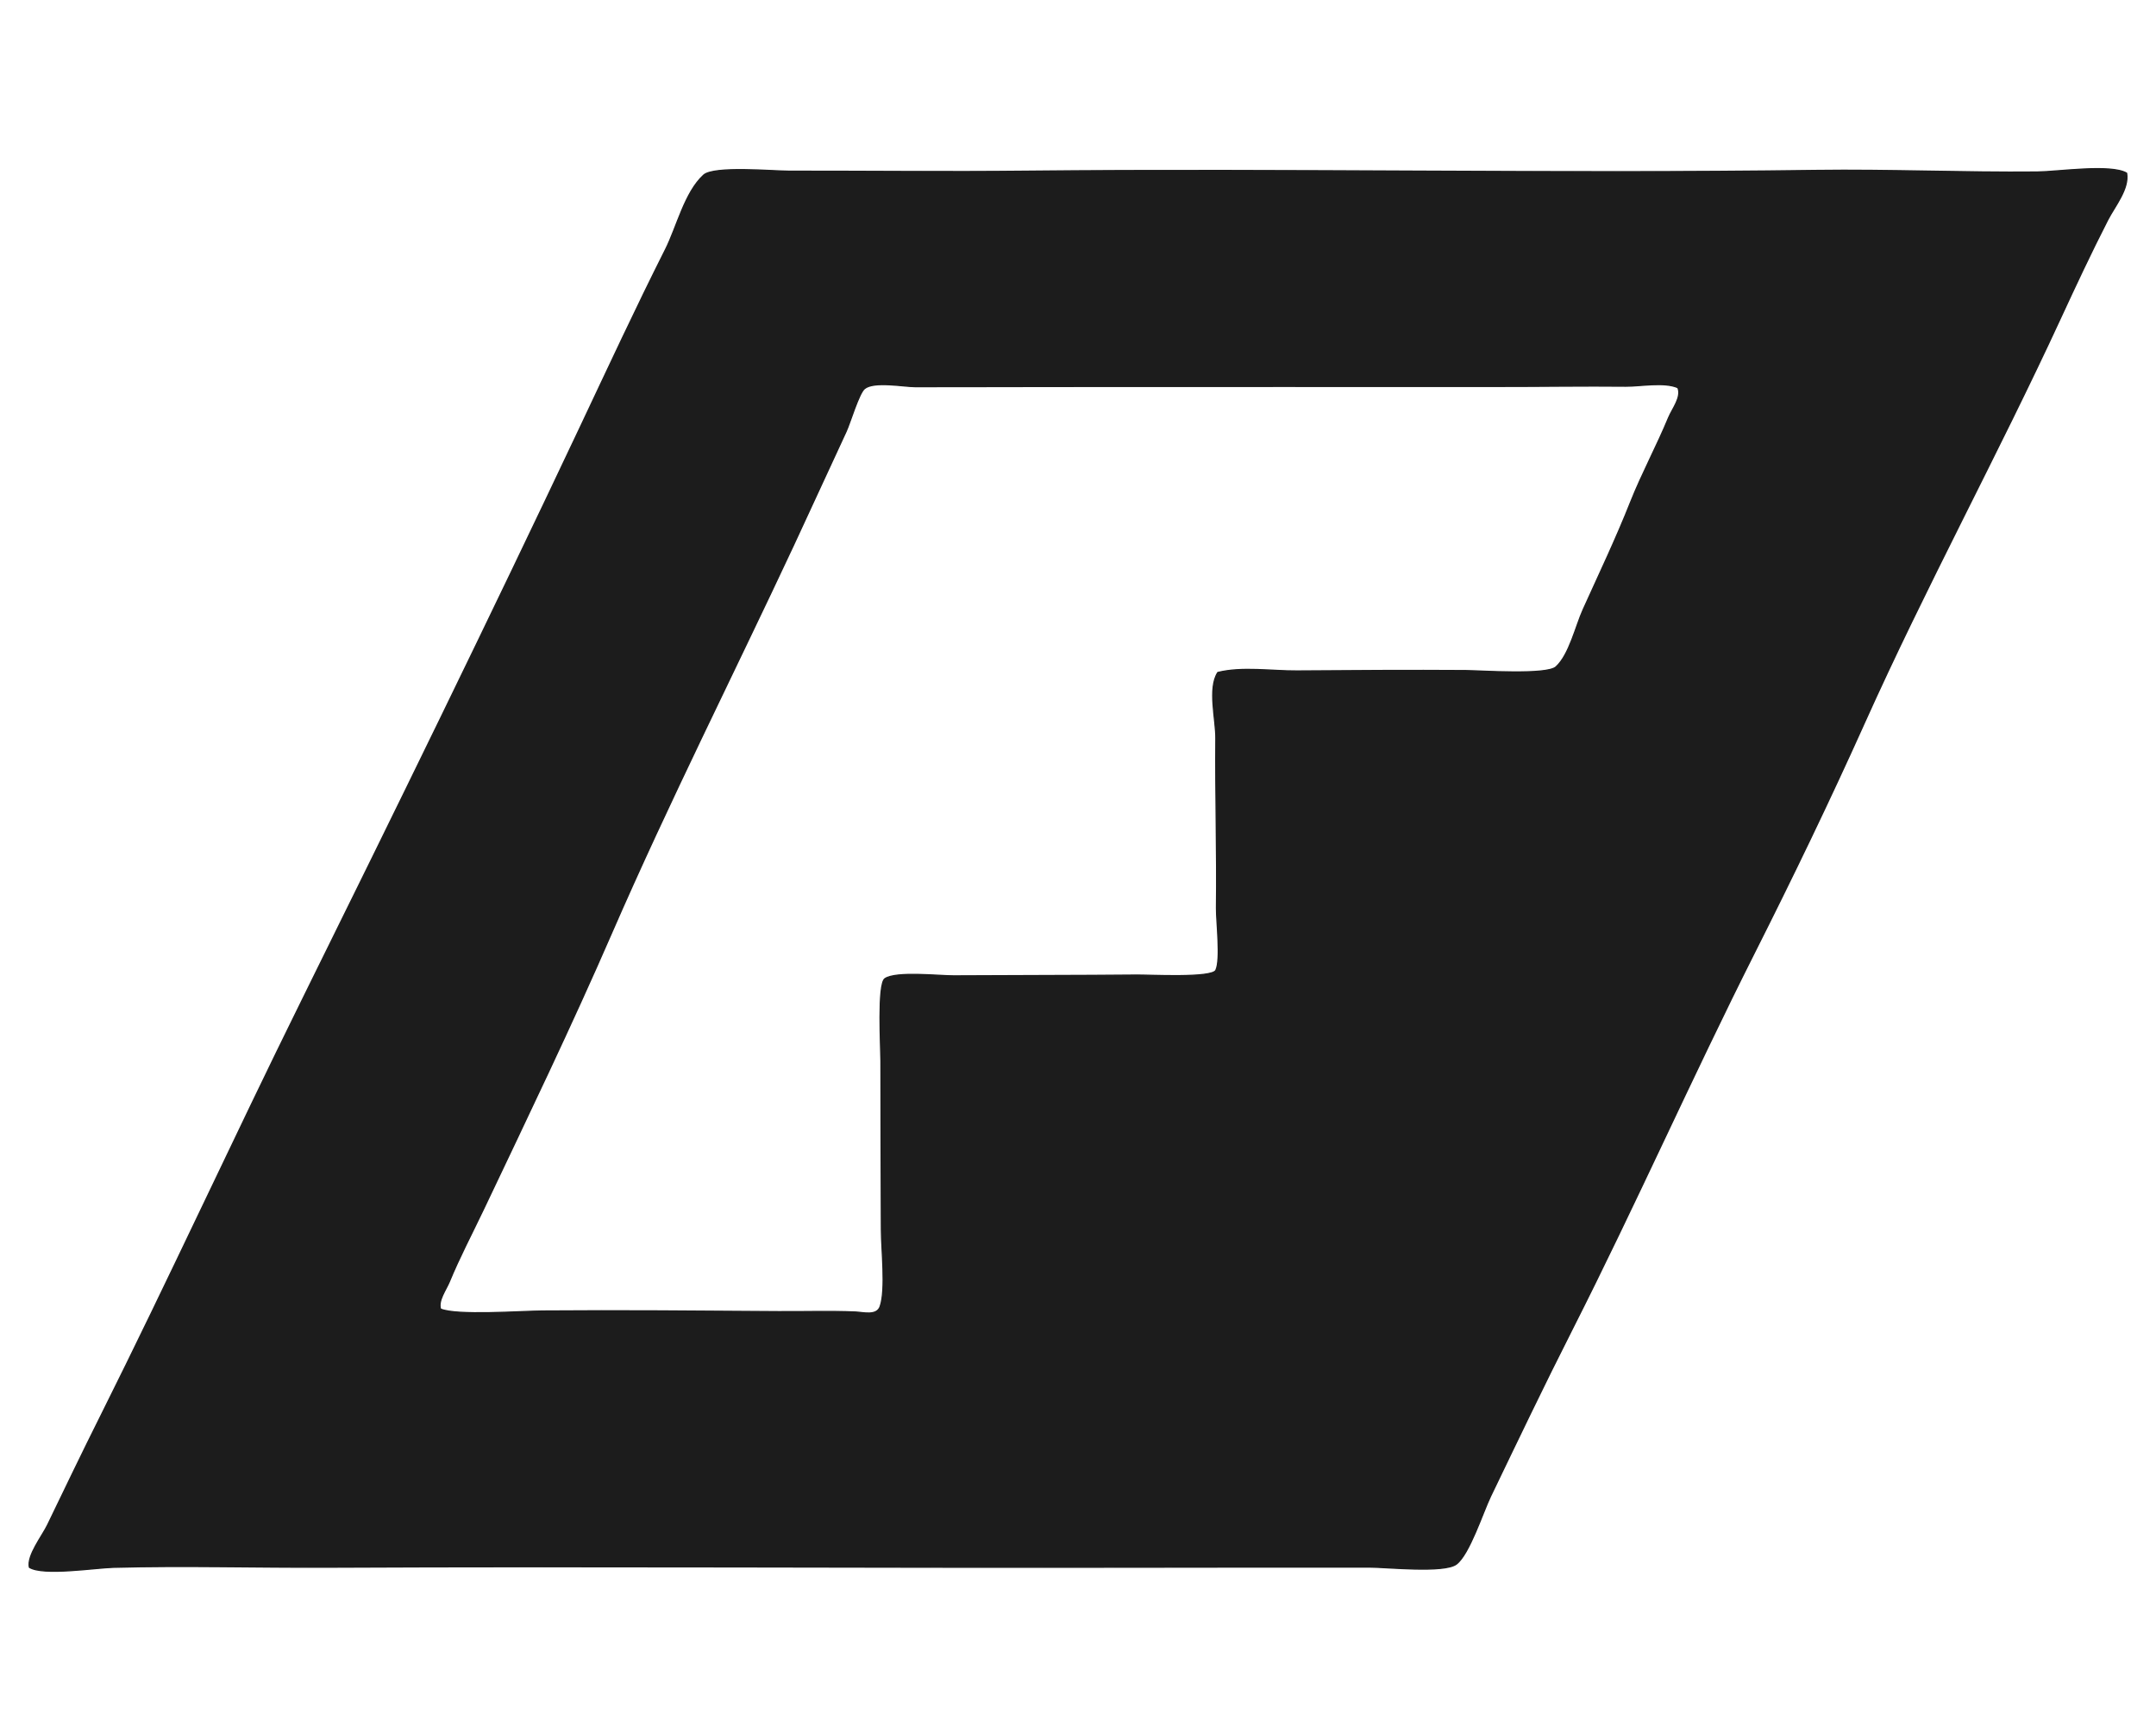
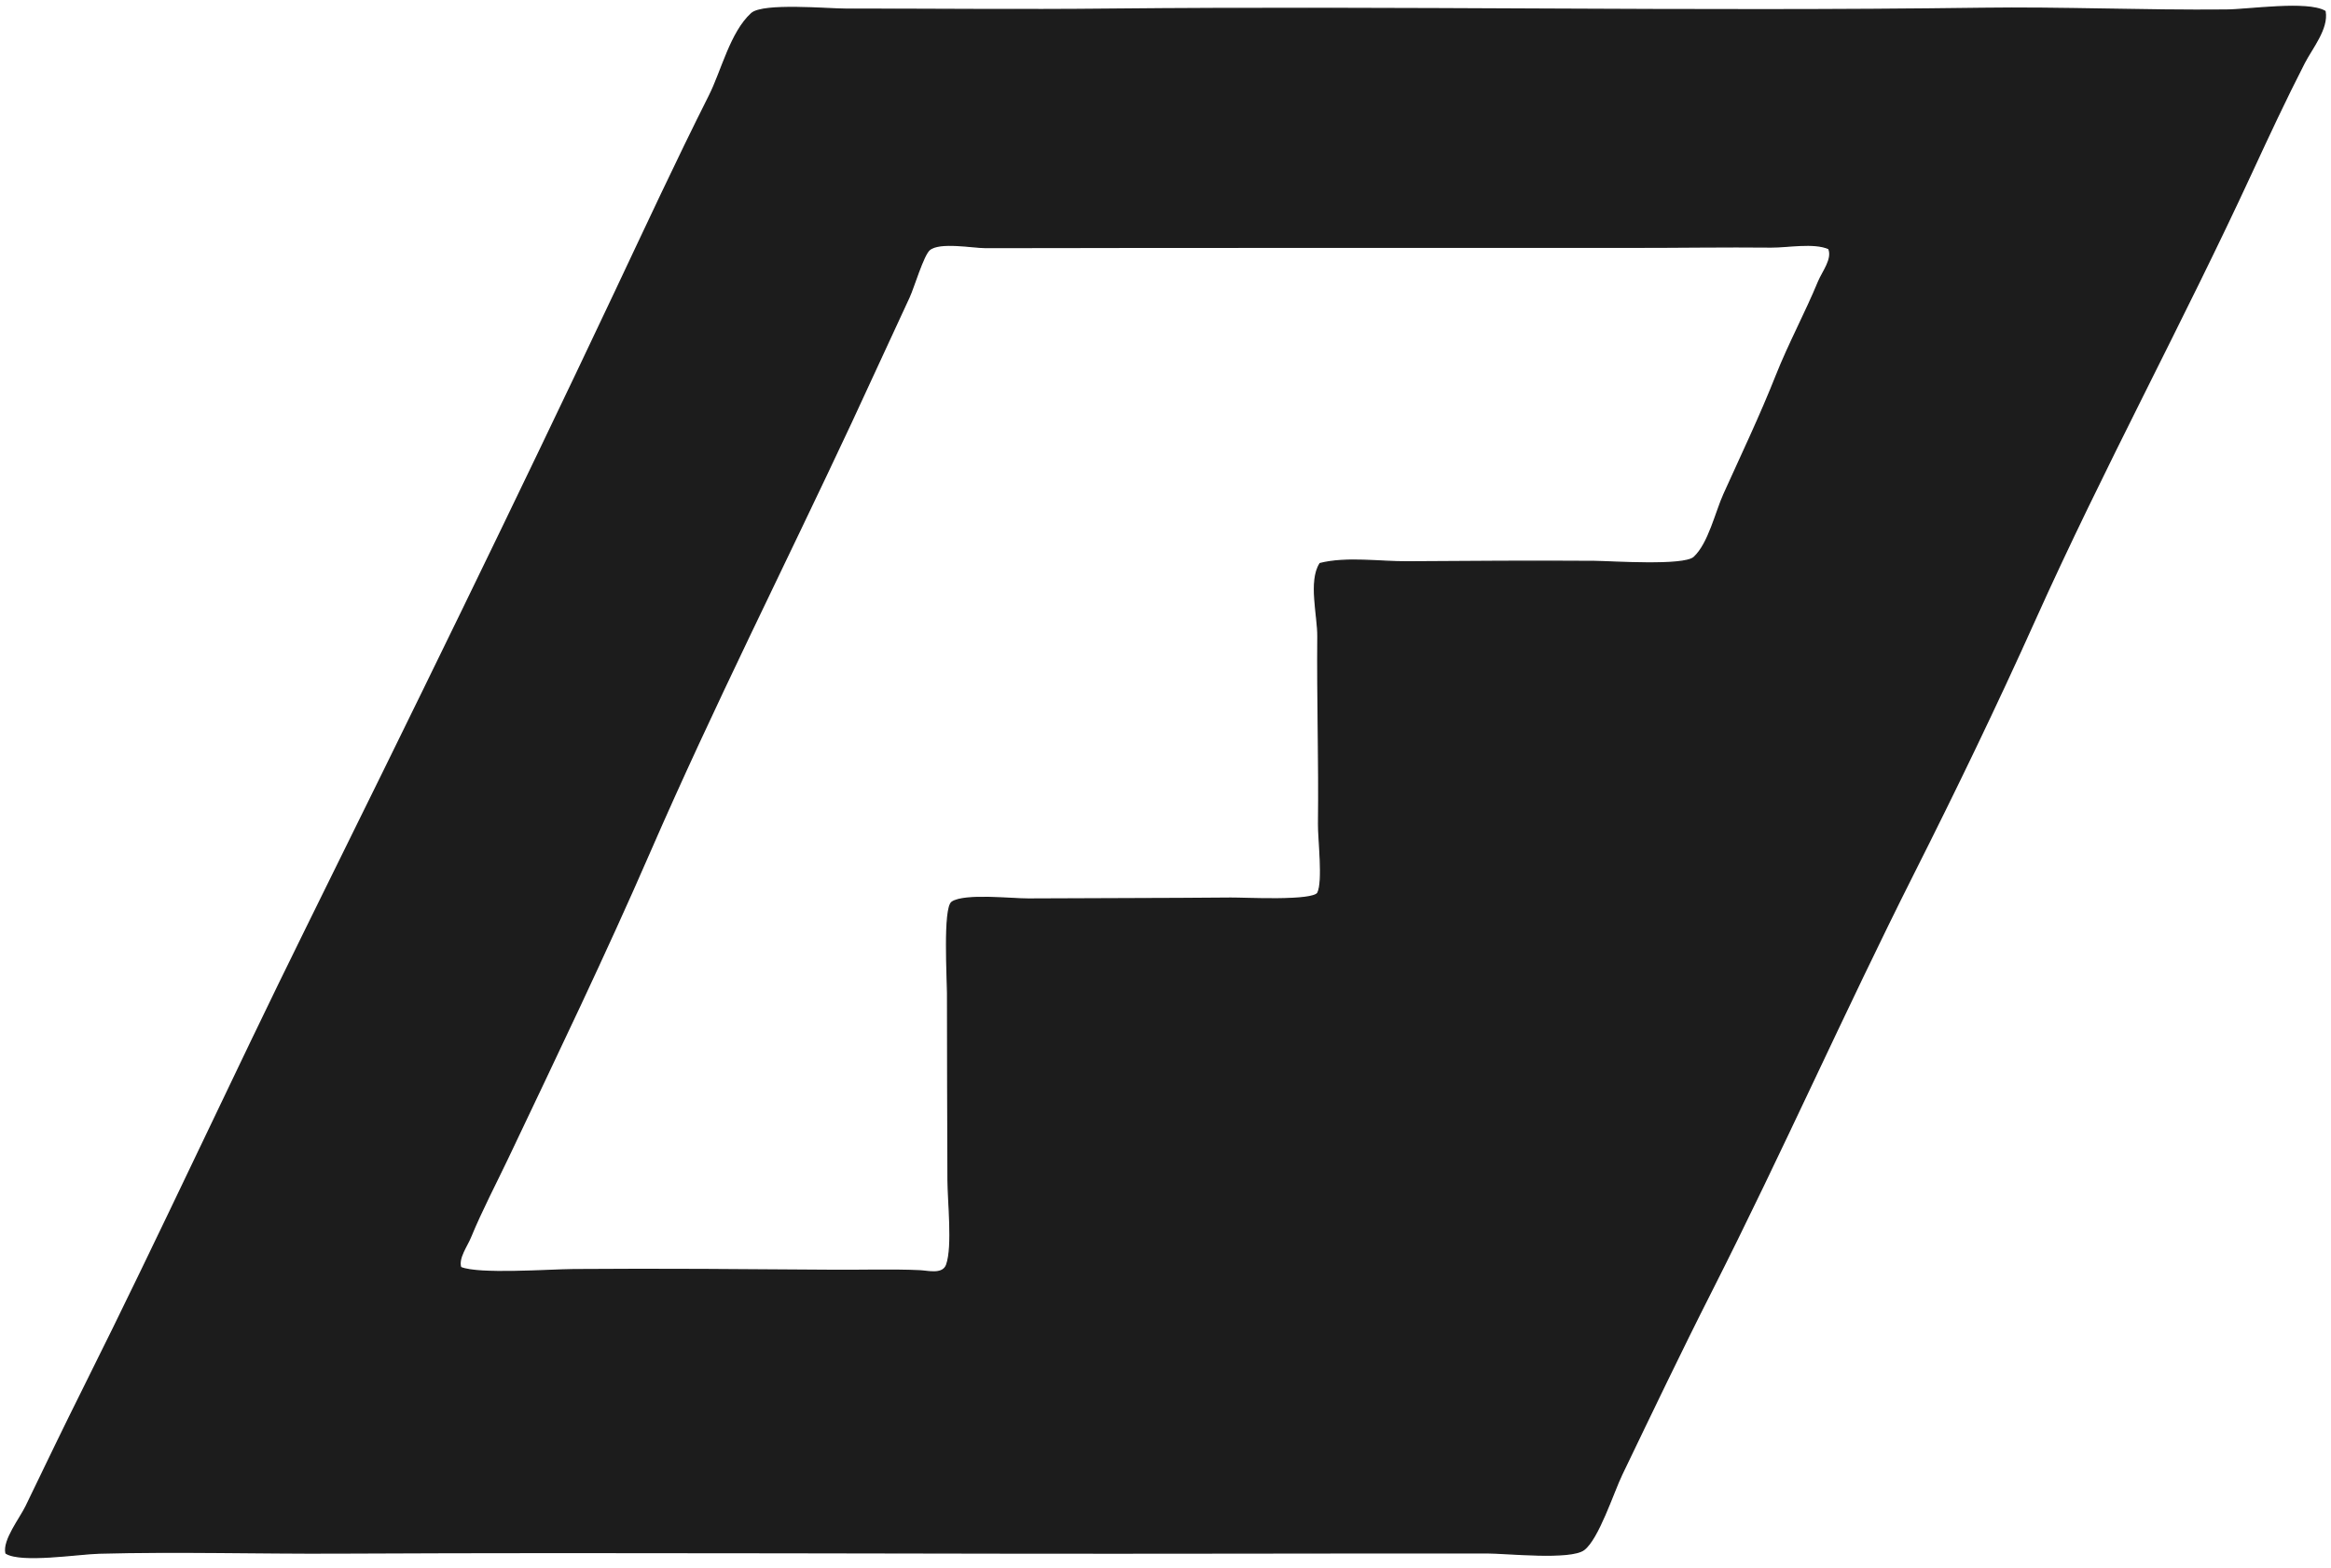
- <svg xmlns="http://www.w3.org/2000/svg" viewBox="0 0 450 359" width="450" height="359">
+ <svg xmlns="http://www.w3.org/2000/svg" viewBox="5 34 440 296" width="440" height="296">
  <path d="M443.87 36.15C444.46 39.4 441.34 43.14 439.93 45.9C436.46 52.67 433.23 59.58 430.04 66.48C416.94 94.86 401.92 122.43 389.08 151.05C381.84 167.17 374.1 183.19 366.16 198.95C353.04 225 341.3 251.56 328.09 277.63C322.28 289.08 316.71 300.75 311.11 312.39C309.49 315.76 306.69 324.49 303.98 326.55C301.45 328.47 289.34 327.17 285.75 327.17C269.35 327.17 252.96 327.17 236.56 327.2C180.53 327.3 124.49 326.93 68.45 327.2C53.53 327.27 38.59 326.82 23.67 327.22C19.87 327.32 8.96 329.03 6.13 327.22C5.58 324.8 8.82 320.68 9.92 318.41C13.58 310.83 17.22 303.25 20.99 295.71C35.37 266.93 48.74 237.8 63 208.93C82.58 169.3 102.09 129.47 121.05 89.31C126.93 76.86 132.73 64.36 138.9 52.1C141.26 47.42 142.92 40.15 146.86 36.56C149.01 34.61 161.31 35.74 164.62 35.74C181.14 35.73 197.66 35.91 214.17 35.74C269.1 35.19 324.05 36.32 378.98 35.58C394.39 35.37 409.81 36.06 425.22 35.91C429.51 35.87 440.56 34.21 443.87 36.15ZM350.2 80.93C347.32 79.69 342.48 80.65 339.34 80.63C330.53 80.54 321.72 80.69 312.91 80.68C282.08 80.65 251.24 80.7 220.41 80.69C210.62 80.69 200.84 80.74 191.05 80.73C188.57 80.73 182.39 79.52 180.44 81.14C179.25 82.13 177.42 88.34 176.59 90.11C172.93 97.95 169.32 105.91 165.67 113.72C153.09 140.63 139.6 167.34 127.7 194.68C119.23 214.17 109.93 233.48 100.84 252.62C98.47 257.6 95.88 262.51 93.79 267.59C93.11 269.25 91.38 271.55 91.95 273.3C95.29 274.74 108.82 273.74 113.23 273.71C129.62 273.58 146.03 273.73 162.42 273.84C167.79 273.88 173.2 273.69 178.57 273.92C180.18 273.99 183.01 274.8 183.71 272.76C184.93 269.26 183.96 260.76 183.96 256.75C183.93 245 183.86 233.26 183.87 221.51C183.87 218.89 183.09 205.45 184.7 204.33C187.02 202.73 196.06 203.76 199.12 203.74C211.85 203.66 224.57 203.69 237.3 203.57C239.8 203.54 252.95 204.26 253.77 202.57C254.84 200.37 253.87 192.4 253.9 189.58C254.05 177.77 253.66 165.97 253.77 154.16C253.81 150.29 252.04 143.71 254.18 140.4C259.23 139.14 265.5 140.12 270.7 140.08C282.44 140 294.19 139.92 305.93 140C309.14 140.03 322.85 140.99 324.77 139.23C327.56 136.68 328.88 130.7 330.44 127.27C333.81 119.81 337.33 112.44 340.33 104.85C342.72 98.84 345.8 93.17 348.28 87.17C349.03 85.36 351.05 82.88 350.2 80.93Z" fill="#1c1c1c" fill-rule="evenodd" stroke="#1c1c1c" stroke-width="0.25" stroke-linejoin="round" />
</svg>
